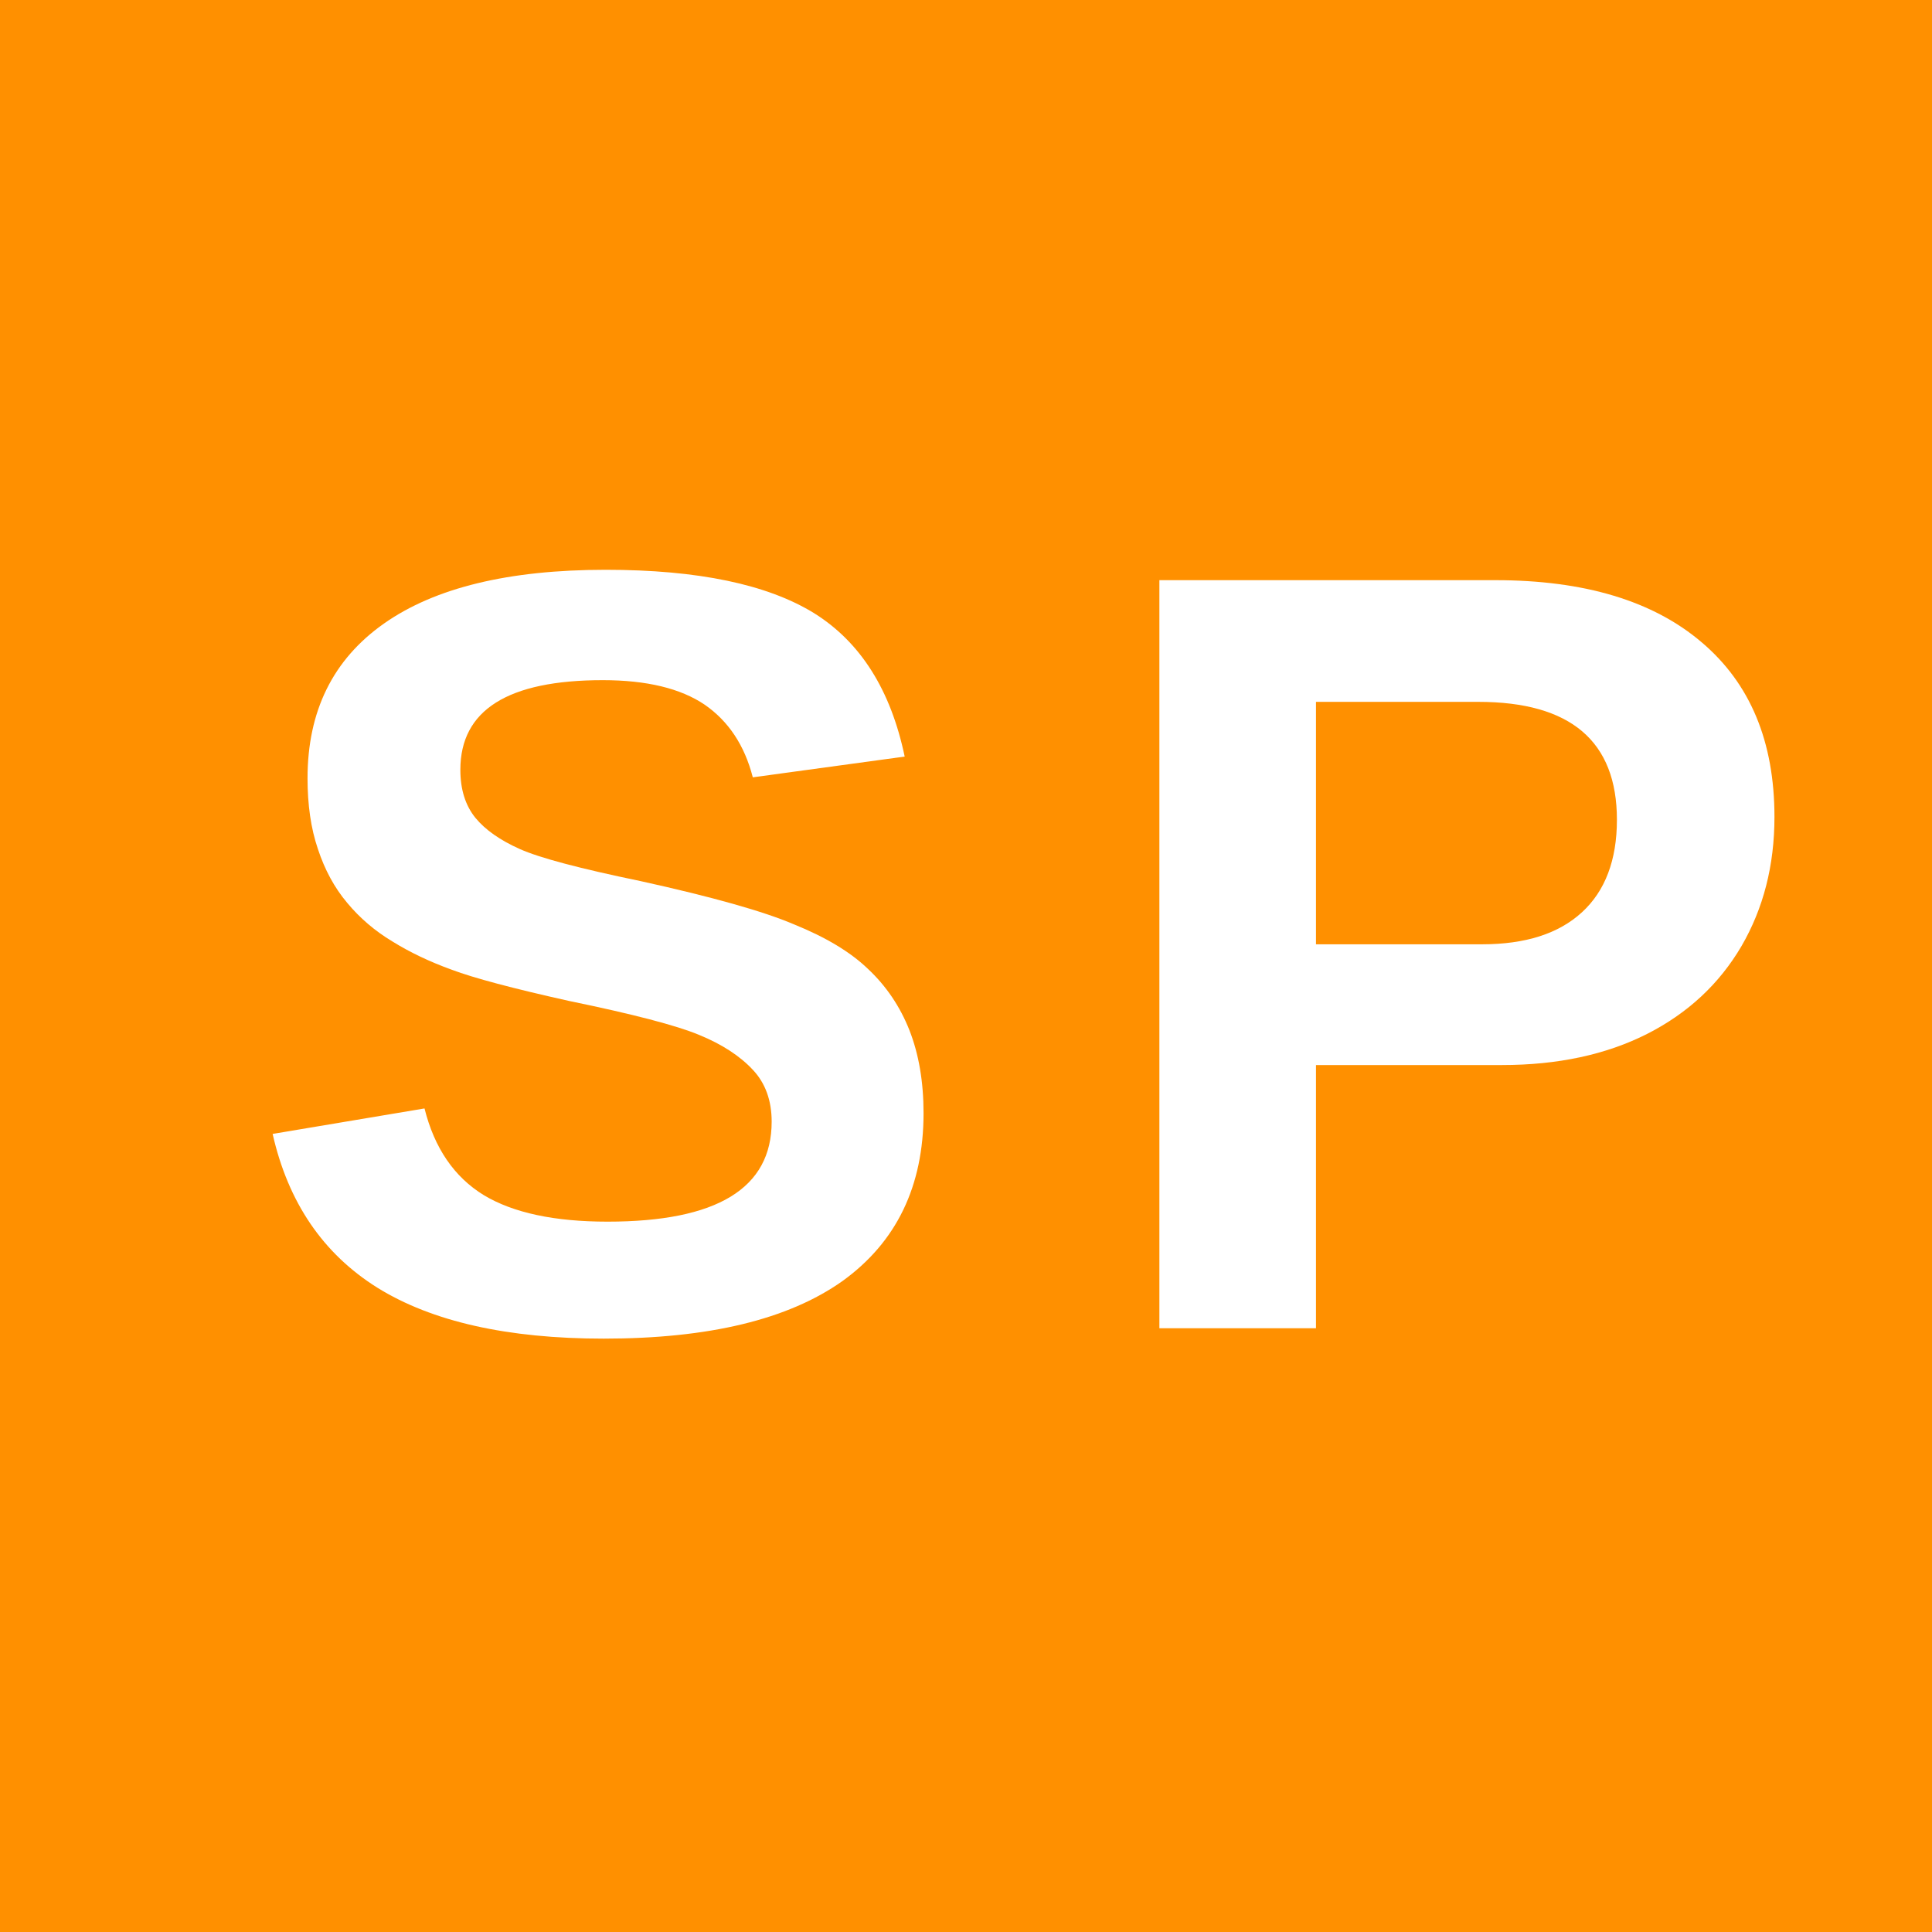
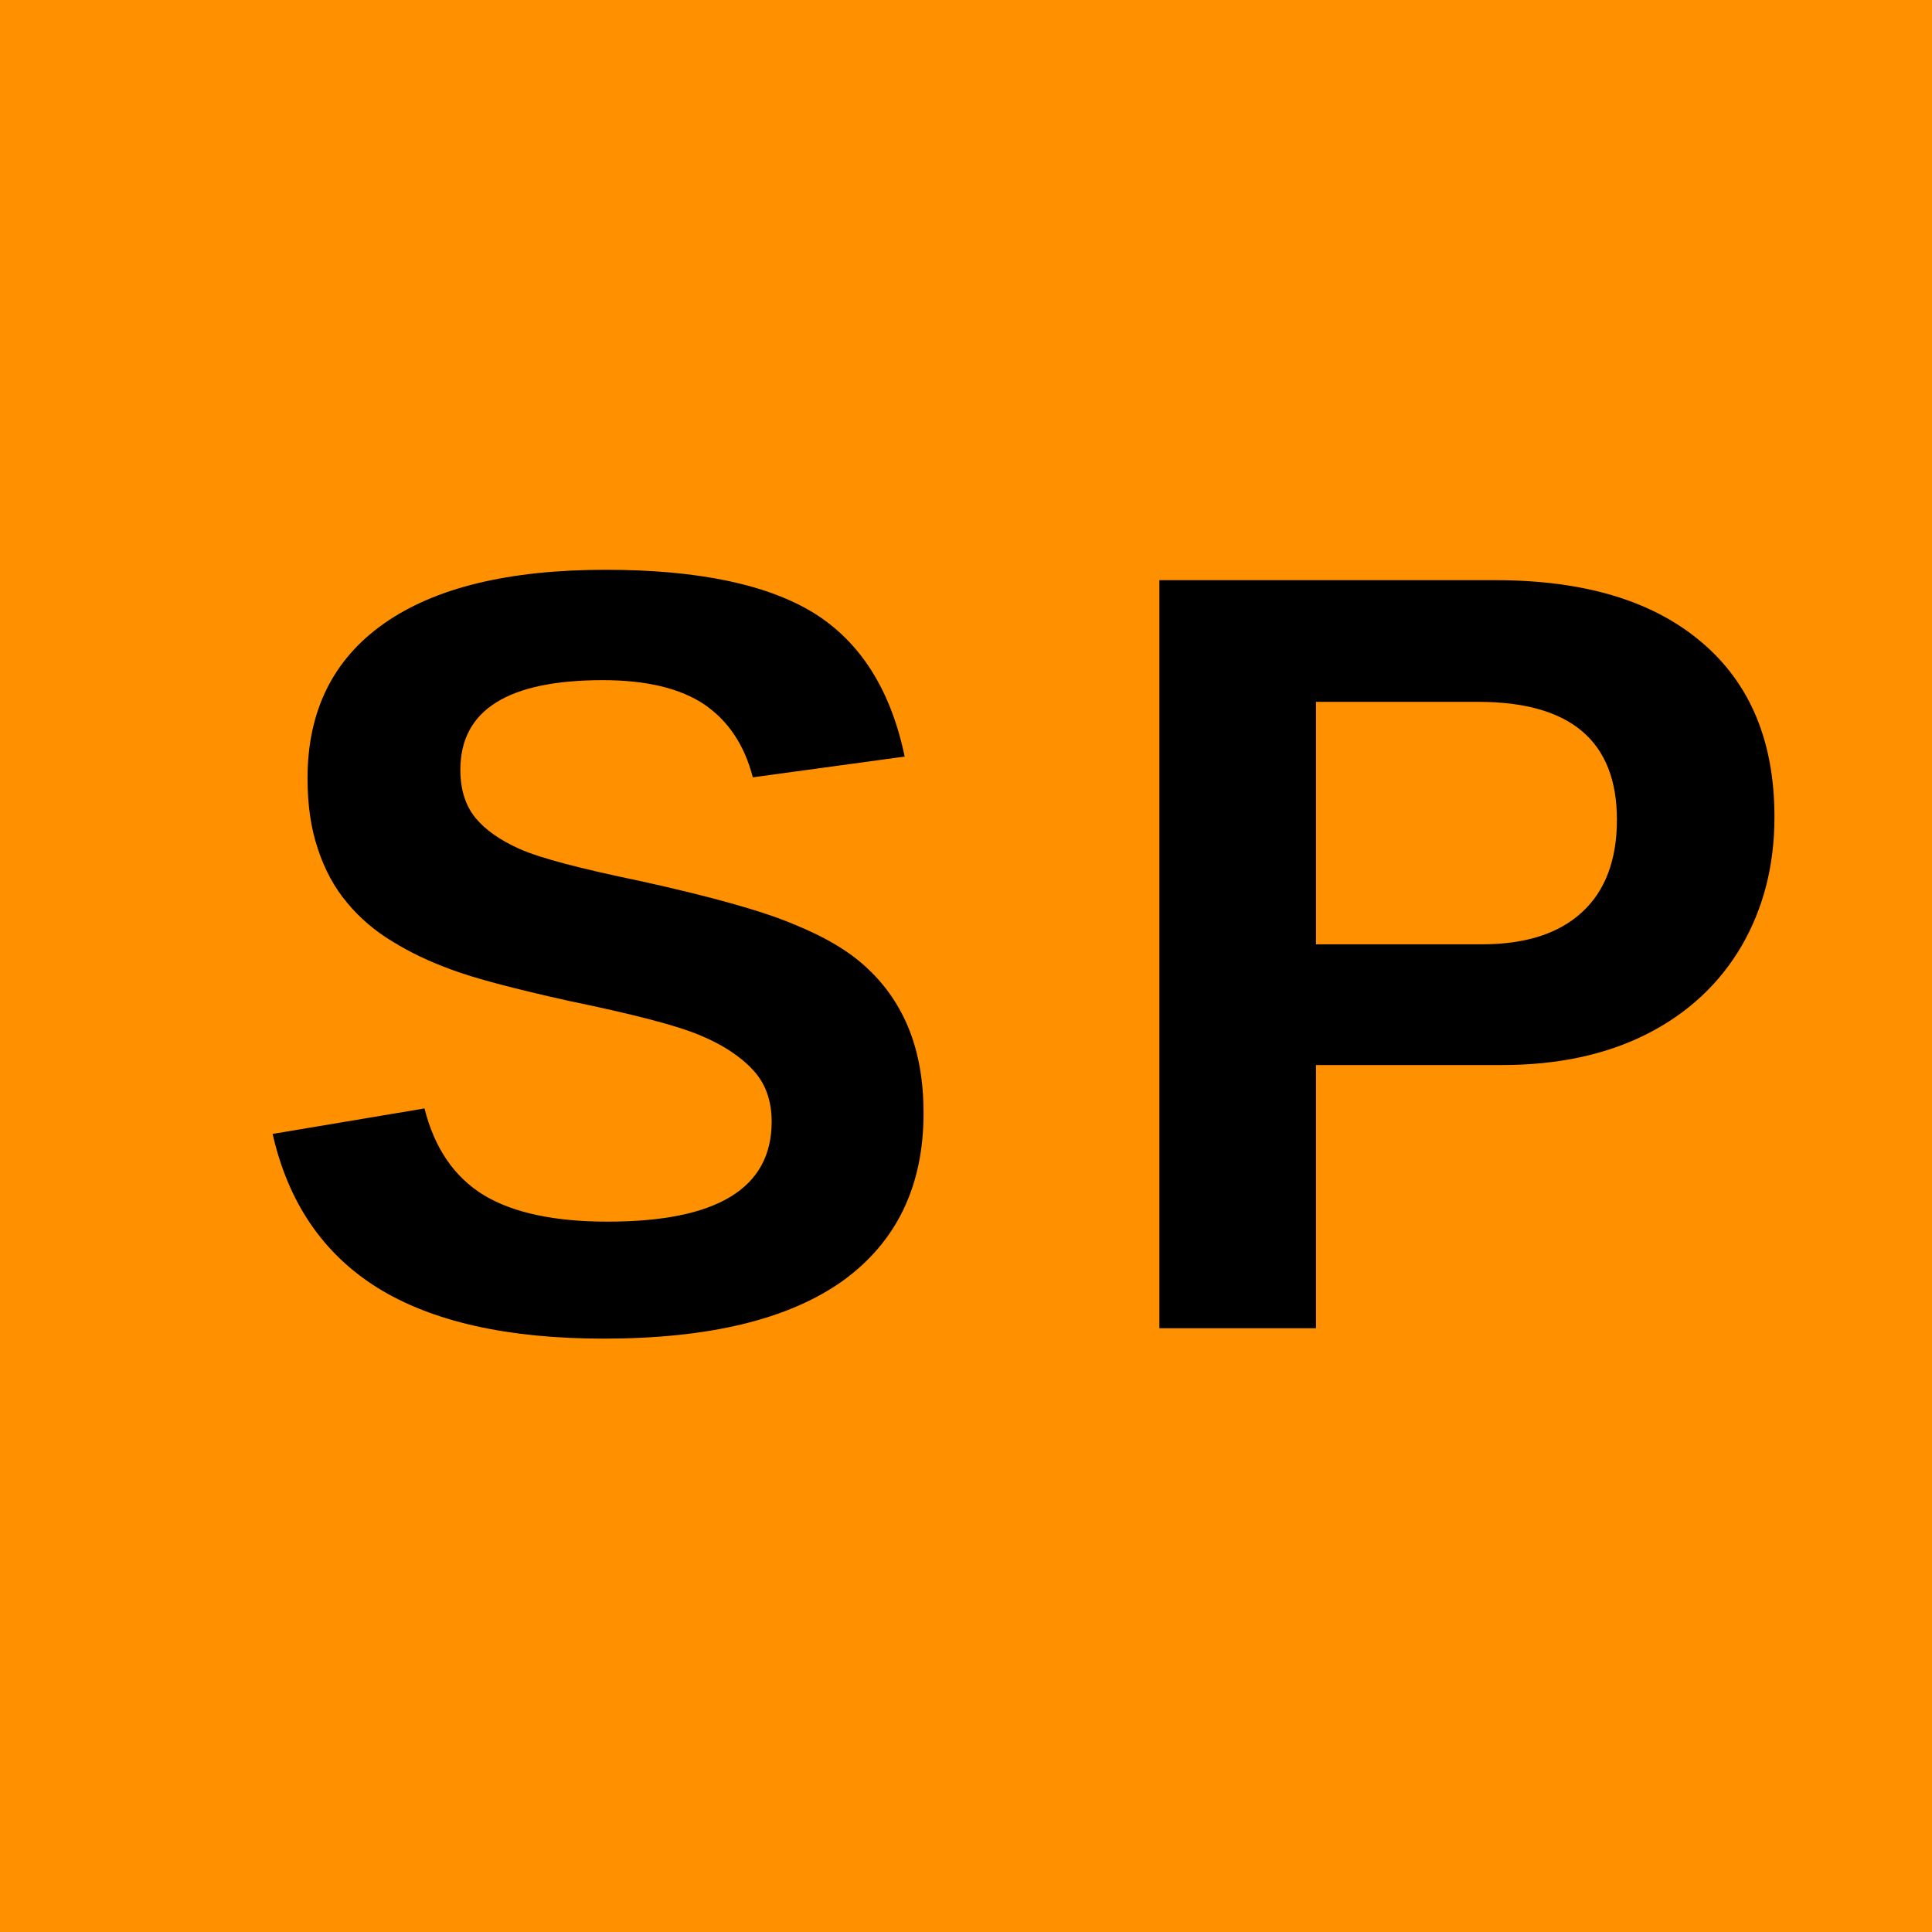
<svg xmlns="http://www.w3.org/2000/svg" width="32" height="32">
  <rect width="32" height="32" fill="#ff9000" />
-   <text x="4" y="22" font-family="Arial, sans-serif" font-size="18" font-weight="bold" fill="white">S</text>
-   <text x="18" y="22" font-family="Arial, sans-serif" font-size="18" font-weight="bold" fill="white">P</text>
+   <text x="4" y="22" font-family="Arial, sans-serif" font-size="18" font-weight="bold" fill="black">S</text>
+   <text x="18" y="22" font-family="Arial, sans-serif" font-size="18" font-weight="bold" fill="black">P</text>
</svg>
